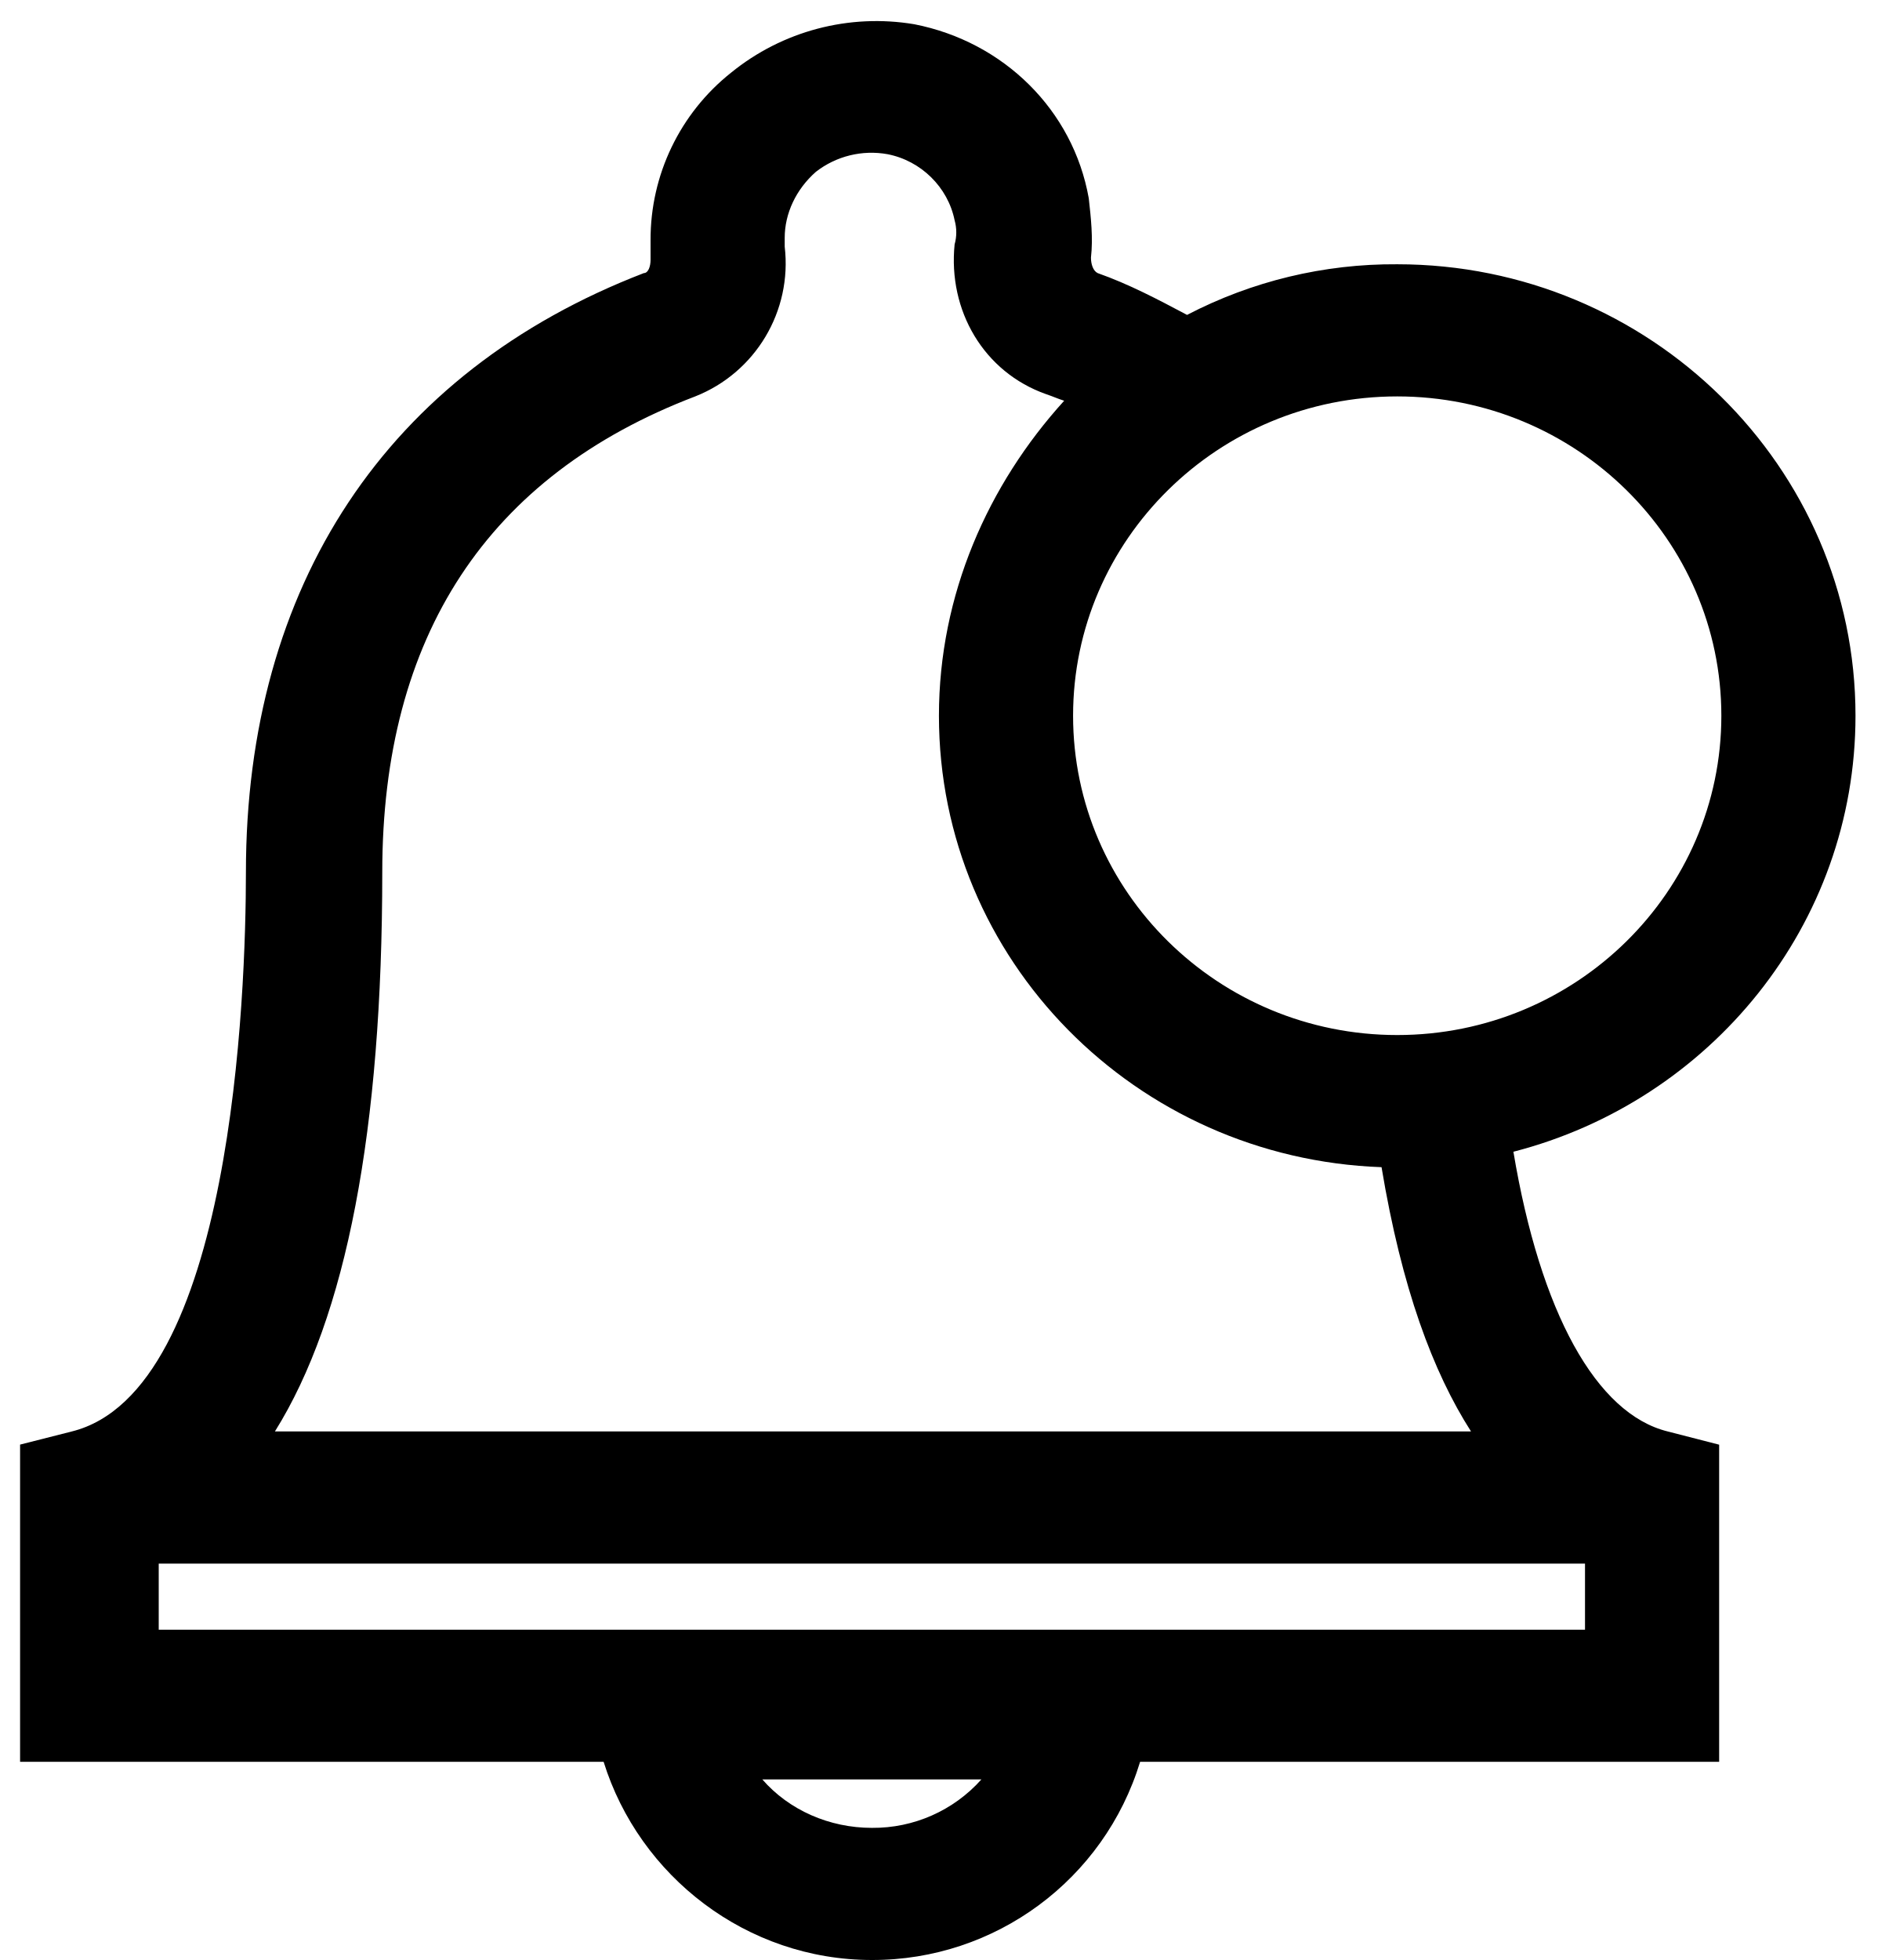
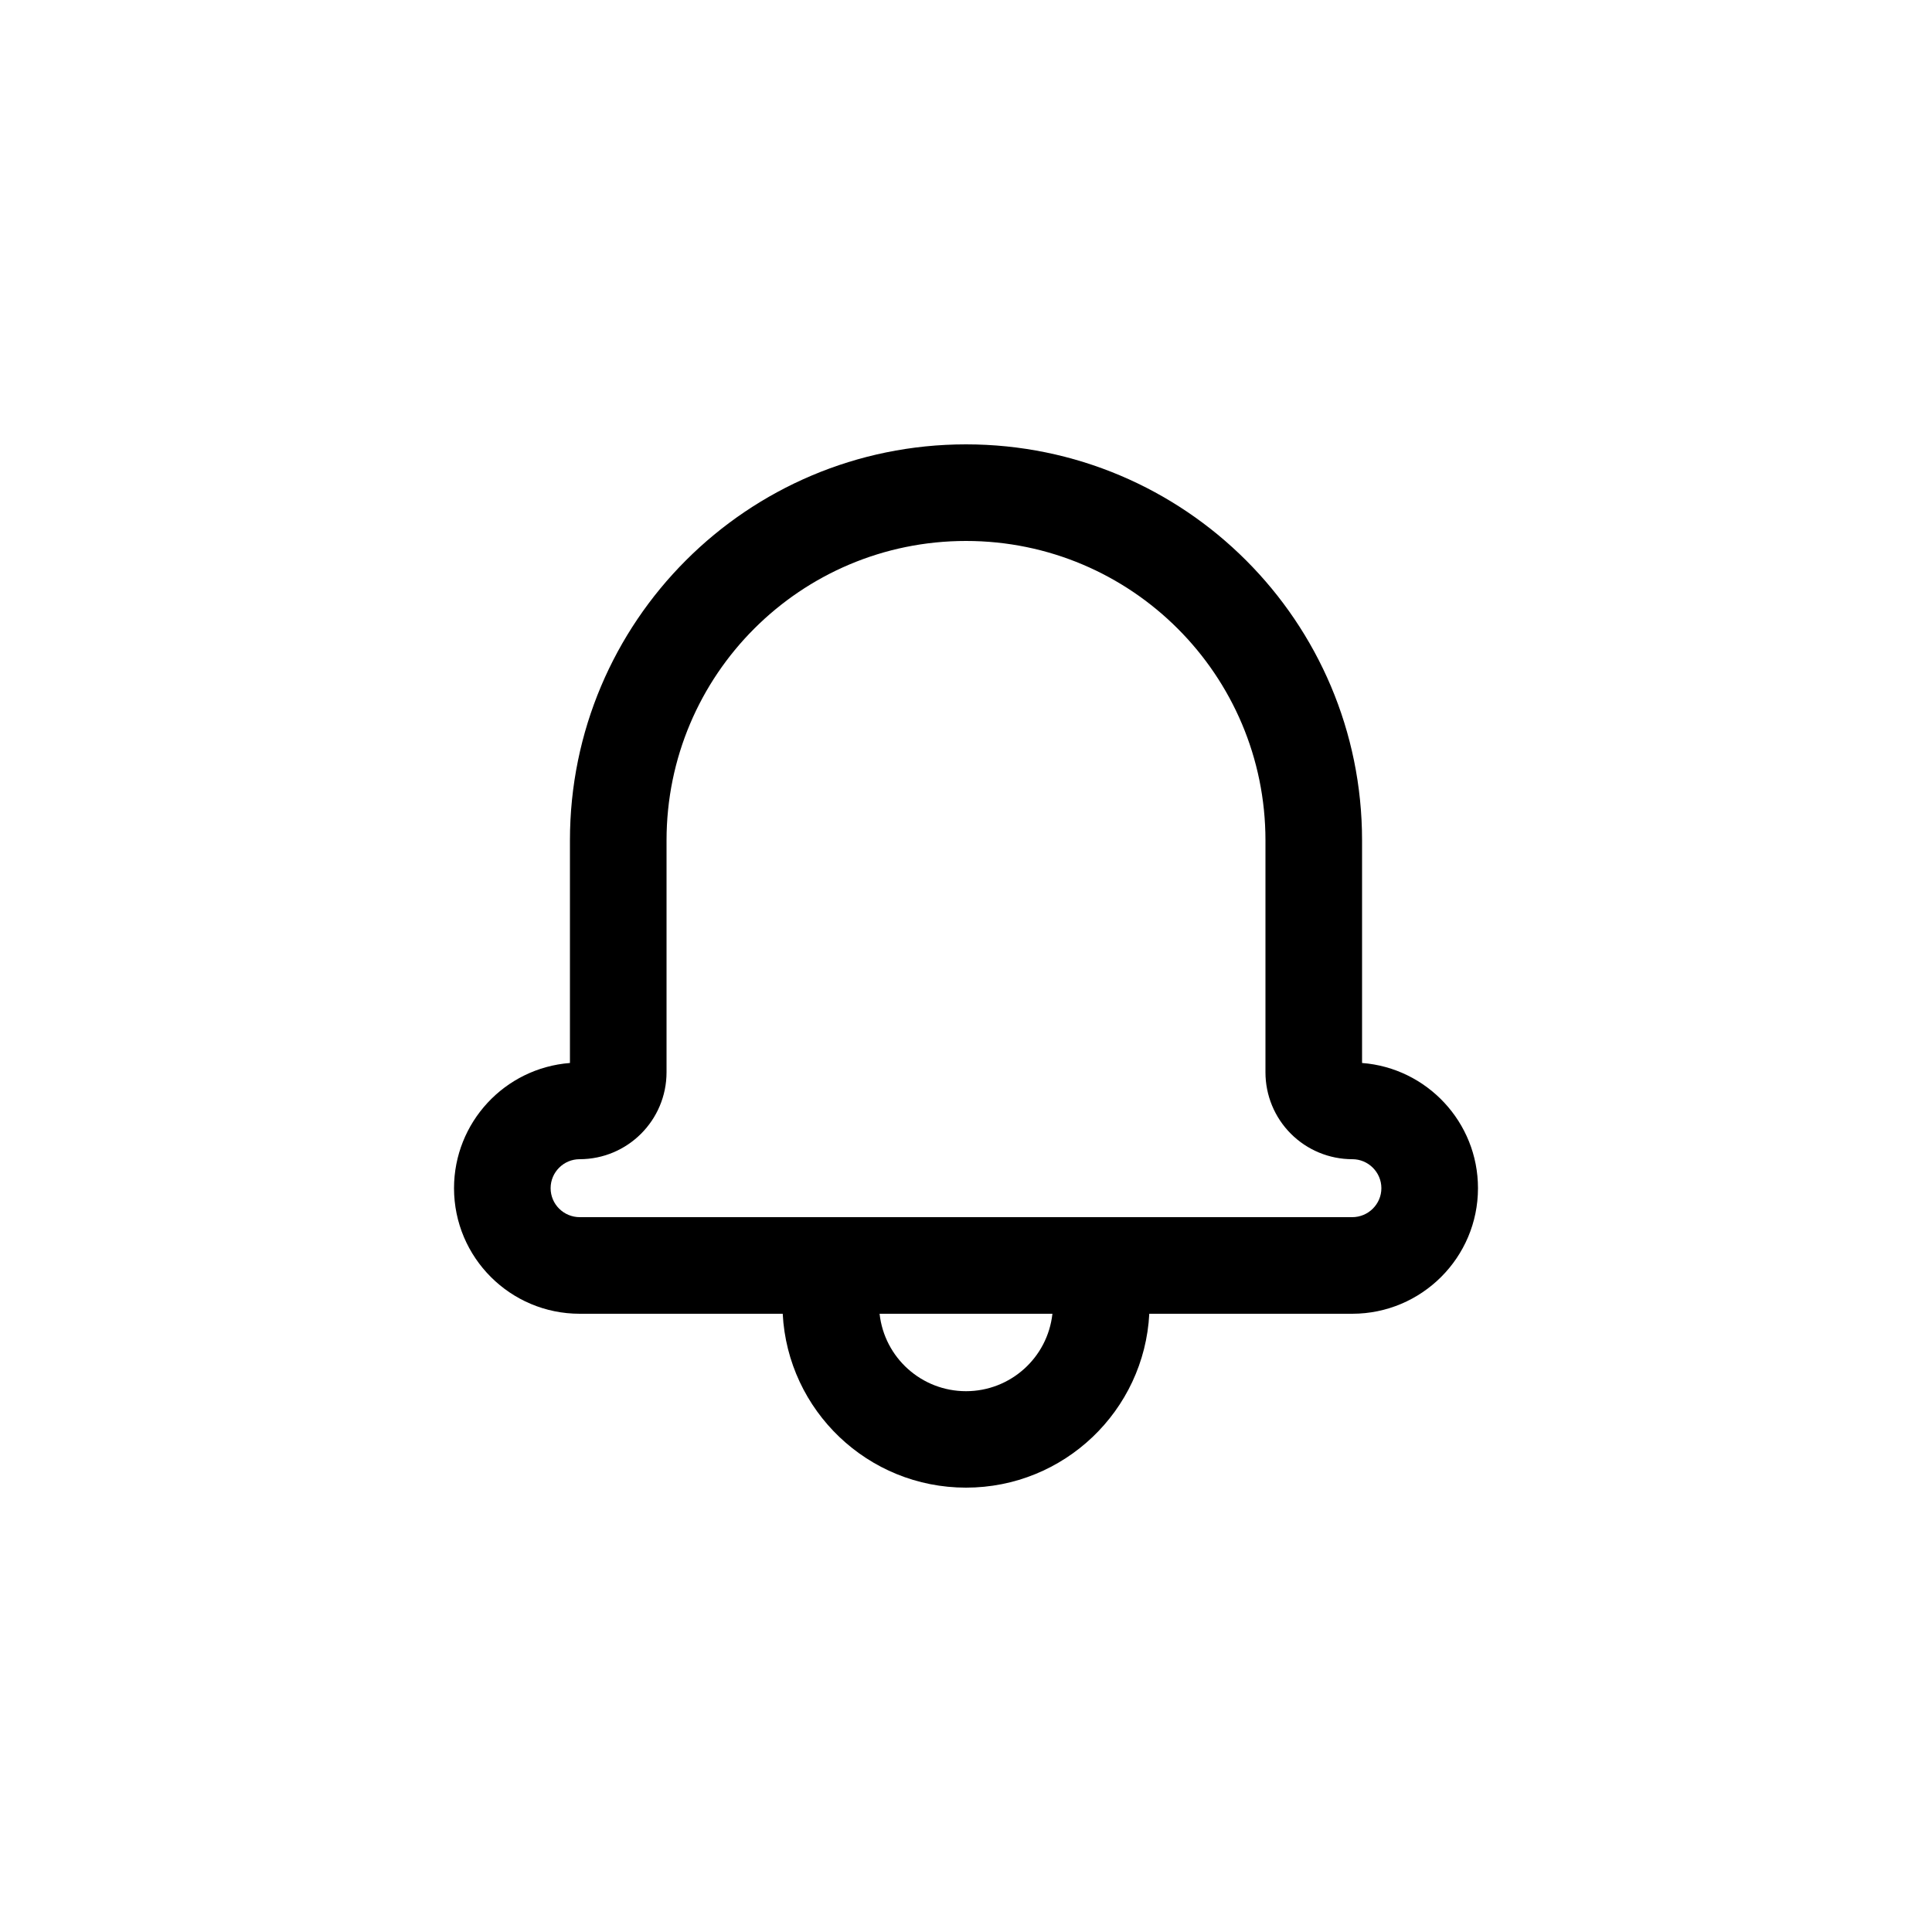
- <svg xmlns="http://www.w3.org/2000/svg" width="23" height="24" viewBox="0 0 23 24">
-   <g fill="none" fill-rule="nonzero">
-     <path fill="none" d="M-1 0h24v24H-1z" />
-     <path fill="#000" d="M22.726 8.764c0-3.047-2.519-5.528-5.613-5.528a5.49 5.49 0 0 0-2.574.62c-.356-.189-.712-.377-1.095-.512-.055-.027-.082-.108-.082-.189.027-.243 0-.485-.027-.728-.192-1.079-1.041-1.915-2.136-2.13A2.818 2.818 0 0 0 8.954.89a2.607 2.607 0 0 0-.986 2.05v.242c0 .08-.028.162-.082.162-3.15 1.213-4.874 3.829-4.874 7.335 0 1.483-.164 6.364-2.136 6.85l-.63.16v3.884h7.147C7.83 22.975 9.145 24 10.679 24a3.427 3.427 0 0 0 3.285-2.427h7.092V17.69l-.63-.162c-.876-.216-1.56-1.456-1.89-3.425 2.41-.62 4.19-2.777 4.19-5.339zM4.682 10.679c0-2.886 1.287-4.854 3.833-5.825A1.752 1.752 0 0 0 9.611 3.02v-.108c0-.296.137-.593.383-.809a1.11 1.11 0 0 1 .876-.215c.411.08.74.404.822.809a.546.546 0 0 1 0 .296c-.082.81.356 1.564 1.122 1.834.082.027.137.054.22.08-.932 1.026-1.534 2.374-1.534 3.857 0 2.993 2.41 5.42 5.421 5.528.247 1.483.63 2.508 1.096 3.236H3.367c.877-1.402 1.315-3.694 1.315-6.85zm5.997 11.703c-.52 0-1.014-.216-1.342-.593h2.683a1.776 1.776 0 0 1-1.341.593zm8.734-3.236v.81H1.944v-.81h17.47zm-2.3-6.472c-2.19 0-3.97-1.753-3.97-3.91s1.78-3.91 3.97-3.91c2.19 0 3.97 1.753 3.97 3.91s-1.78 3.91-3.97 3.91z" />
-   </g>
+ <svg xmlns="http://www.w3.org/2000/svg" width="48" height="48" viewBox="0 0 100 100">
+   <path d="M59.487 68c-.26 5.014-4.408 9-9.487 9s-9.227-3.986-9.487-9H30.01a6.504 6.504 0 0 1-6.51-6.5 6.505 6.505 0 0 1 6-6.48V43.5C29.5 32.174 38.677 23 50 23s20.5 9.177 20.5 20.5v11.52c3.35.256 6 3.061 6 6.48 0 3.588-2.917 6.5-6.51 6.5H59.487zm-5.014 0h-8.946a4.5 4.5 0 0 0 8.946 0zm15.525-8a4.495 4.495 0 0 1-4.498-4.502V43.5C65.5 34.94 58.562 28 50 28c-8.562 0-15.5 6.937-15.5 15.5v11.998A4.502 4.502 0 0 1 30.002 60c-.828 0-1.502.674-1.502 1.5 0 .828.674 1.5 1.51 1.5h39.98c.833 0 1.51-.675 1.51-1.5 0-.824-.677-1.5-1.502-1.5z" fill-rule="nonzero" fill="#000" />
</svg>
